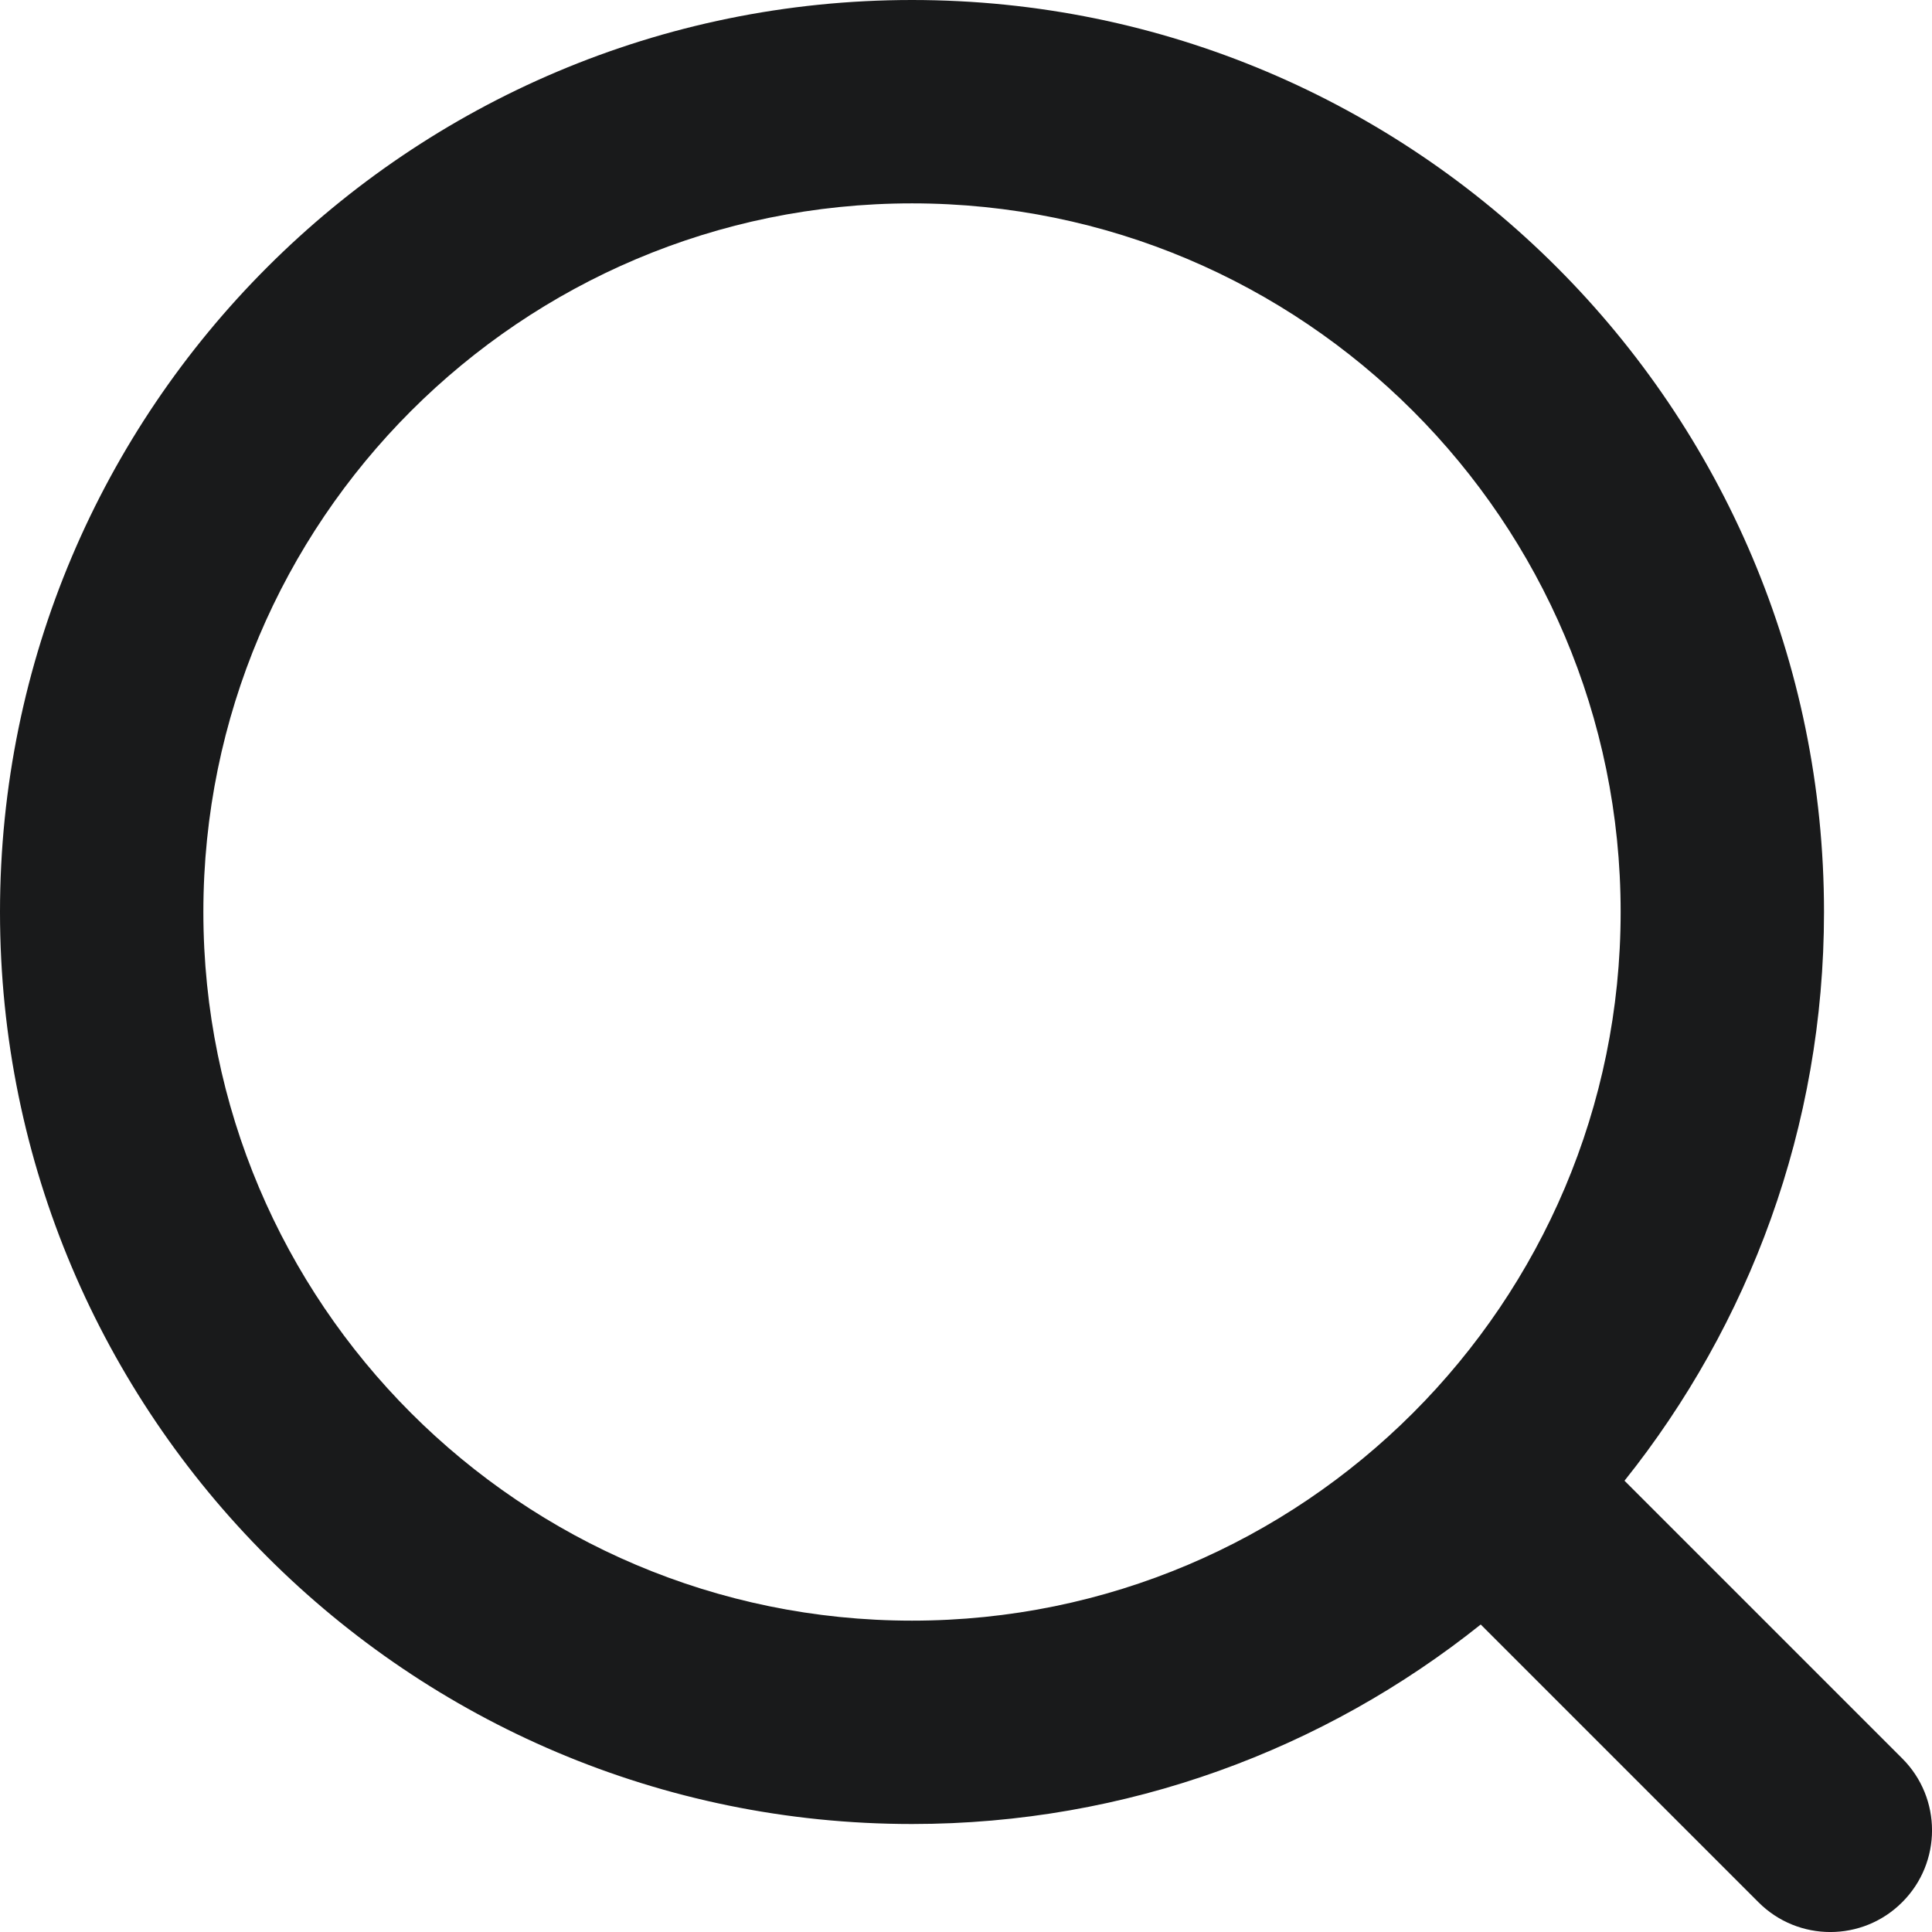
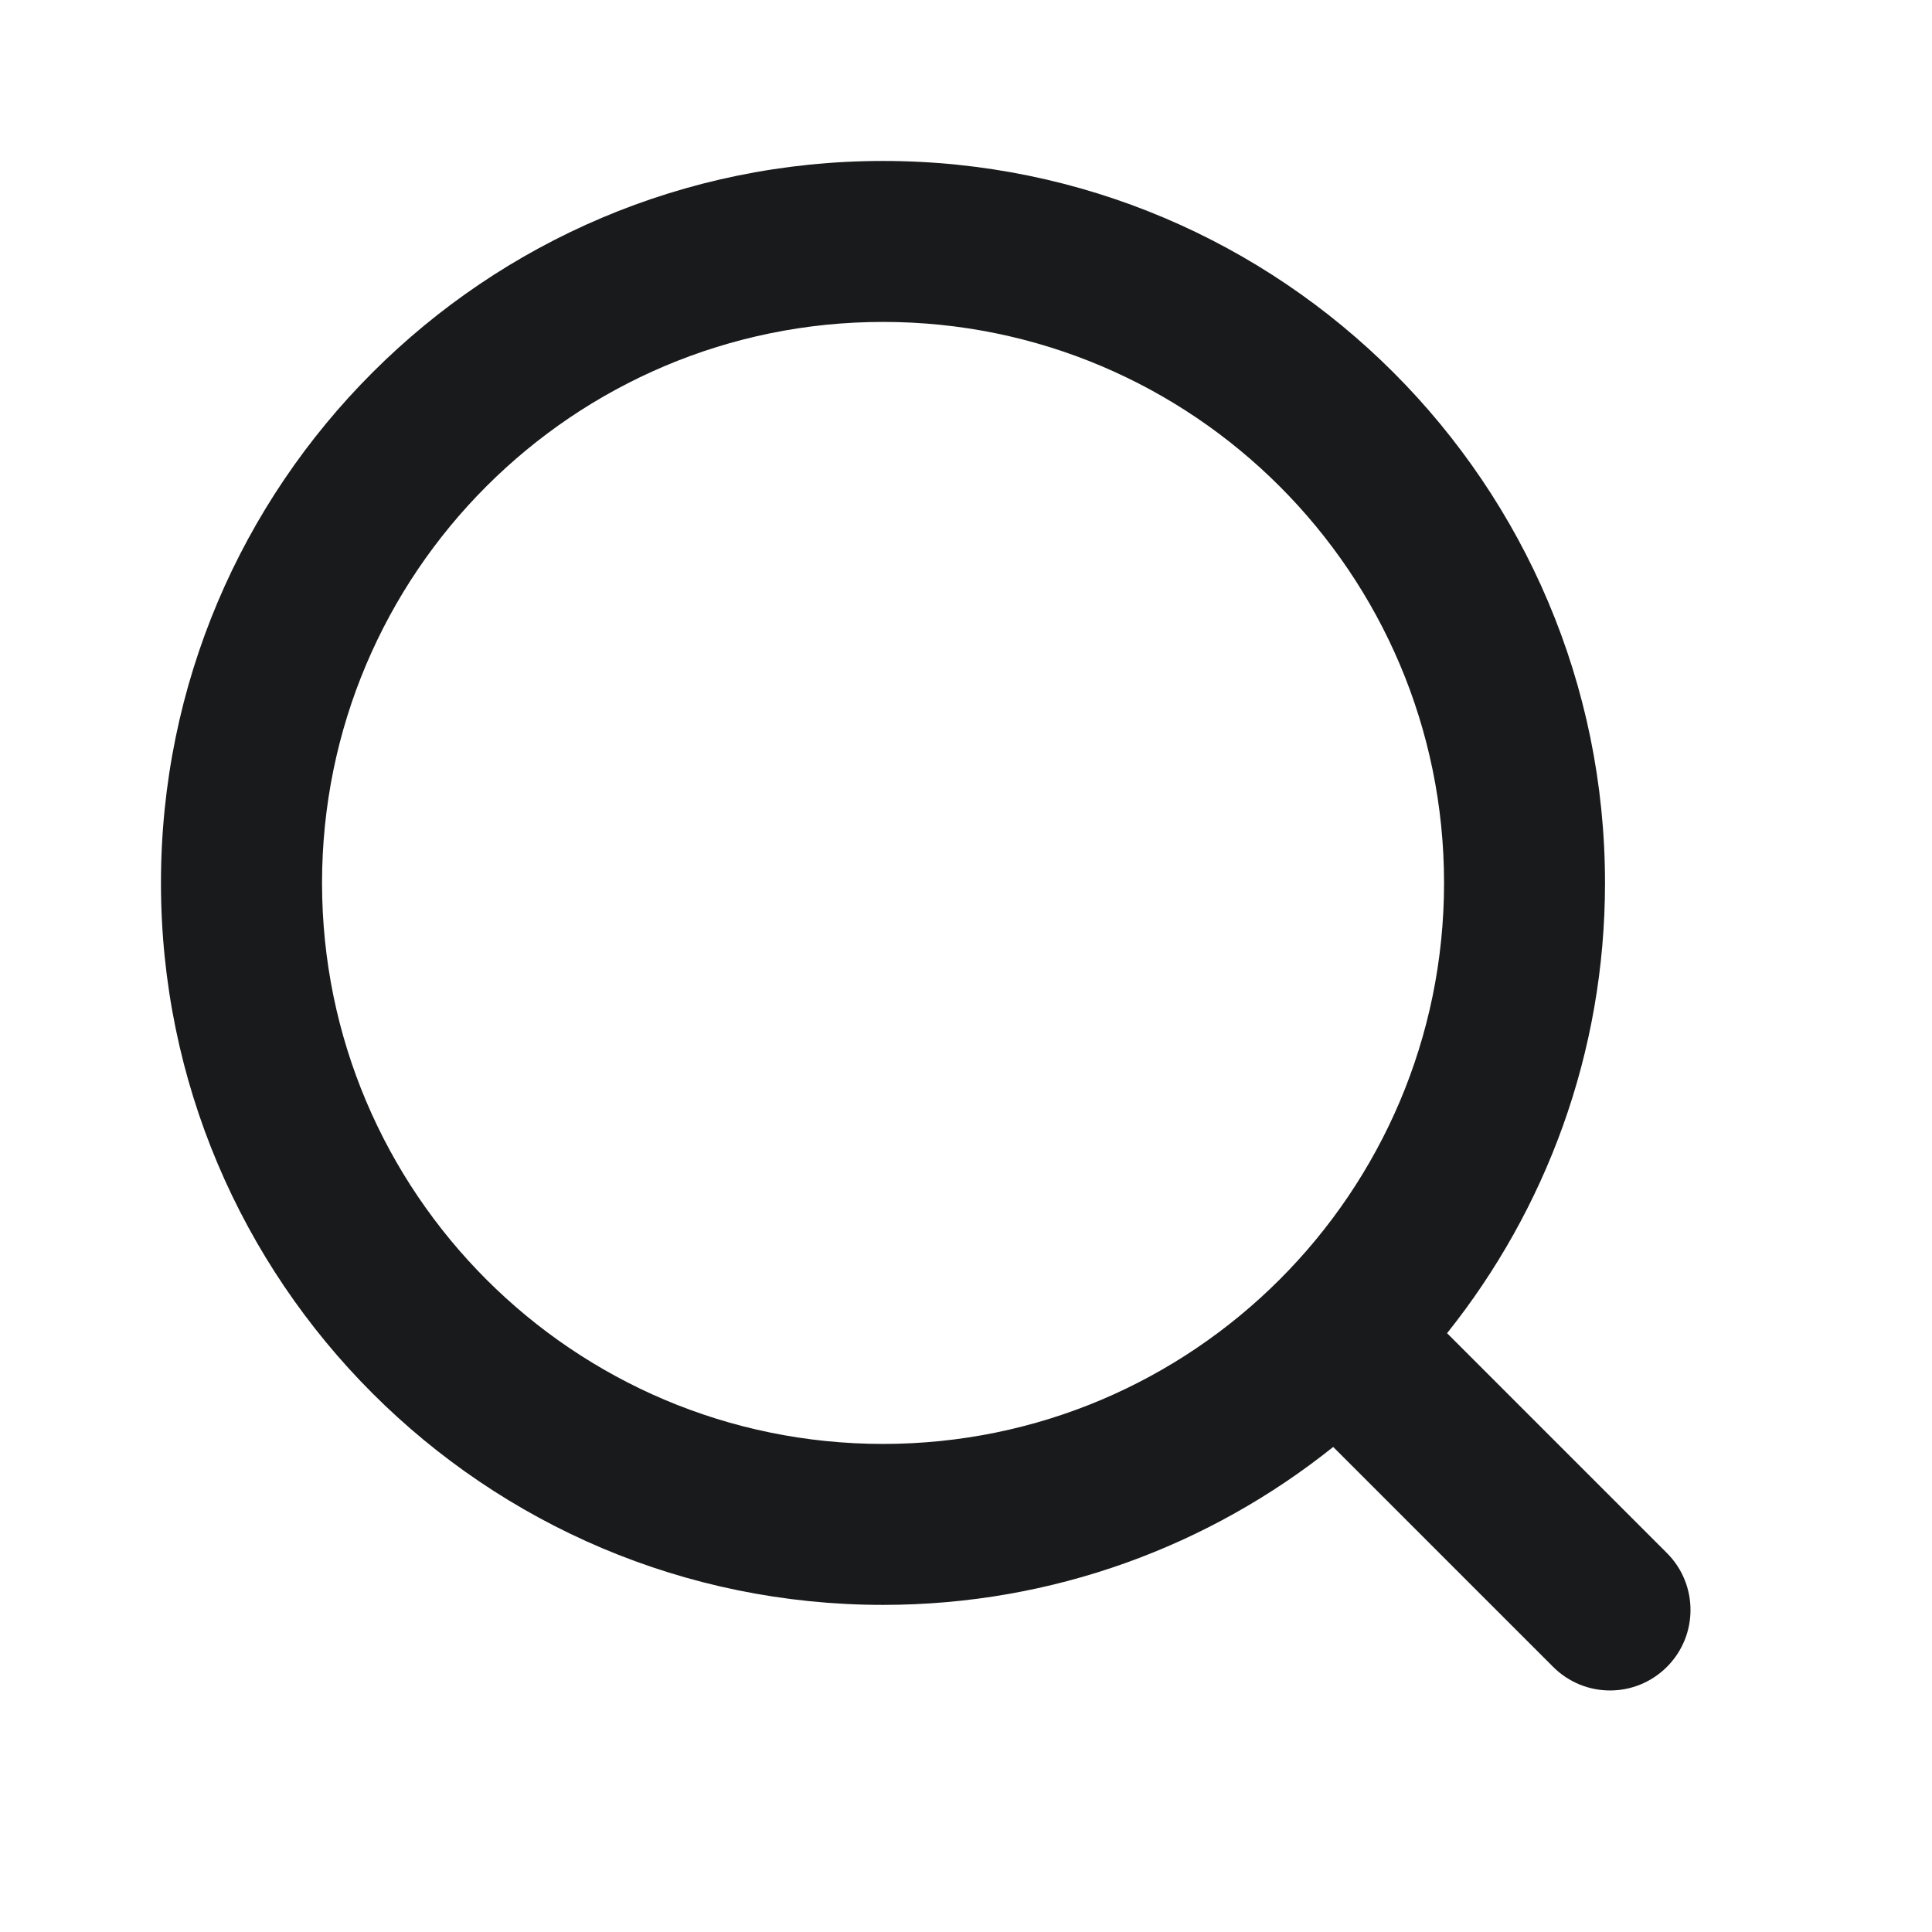
- <svg xmlns="http://www.w3.org/2000/svg" width="19" height="19" viewBox="0 0 19 19" fill="none">
-   <path fill-rule="evenodd" clip-rule="evenodd" d="M8.969 0C13.92 0 17.938 4.018 17.938 8.969C17.938 11.084 17.202 13.027 15.976 14.562L18.707 17.293C19.098 17.683 19.098 18.317 18.707 18.707C18.317 19.098 17.683 19.098 17.293 18.707L14.562 15.976C13.027 17.202 11.084 17.938 8.969 17.938C4.018 17.938 0 13.92 0 8.969C0 4.018 4.018 0 8.969 0ZM8.969 2C5.122 2 2 5.122 2 8.969C2 12.815 5.122 15.938 8.969 15.938C12.815 15.938 15.938 12.815 15.938 8.969C15.938 5.122 12.815 2 8.969 2Z" fill="#191A1B" />
+ <svg xmlns="http://www.w3.org/2000/svg" width="16" height="16" viewBox="0 0 16 16" fill="none">
+   <path fill-rule="evenodd" clip-rule="evenodd" d="M7.313 1.333C10.613 1.333 13.292 4.011 13.292 7.312C13.292 8.722 12.801 10.018 11.984 11.041L13.805 12.862C14.065 13.122 14.065 13.544 13.805 13.804C13.544 14.065 13.123 14.065 12.862 13.804L11.041 11.983C10.018 12.801 8.723 13.291 7.313 13.291C4.012 13.291 1.333 10.613 1.333 7.312C1.333 4.011 4.012 1.333 7.313 1.333ZM7.313 2.666C4.748 2.666 2.667 4.748 2.667 7.312C2.667 9.876 4.748 11.958 7.313 11.958C9.877 11.958 11.959 9.876 11.959 7.312C11.959 4.748 9.877 2.666 7.313 2.666Z" fill="#191A1B" />
</svg>
